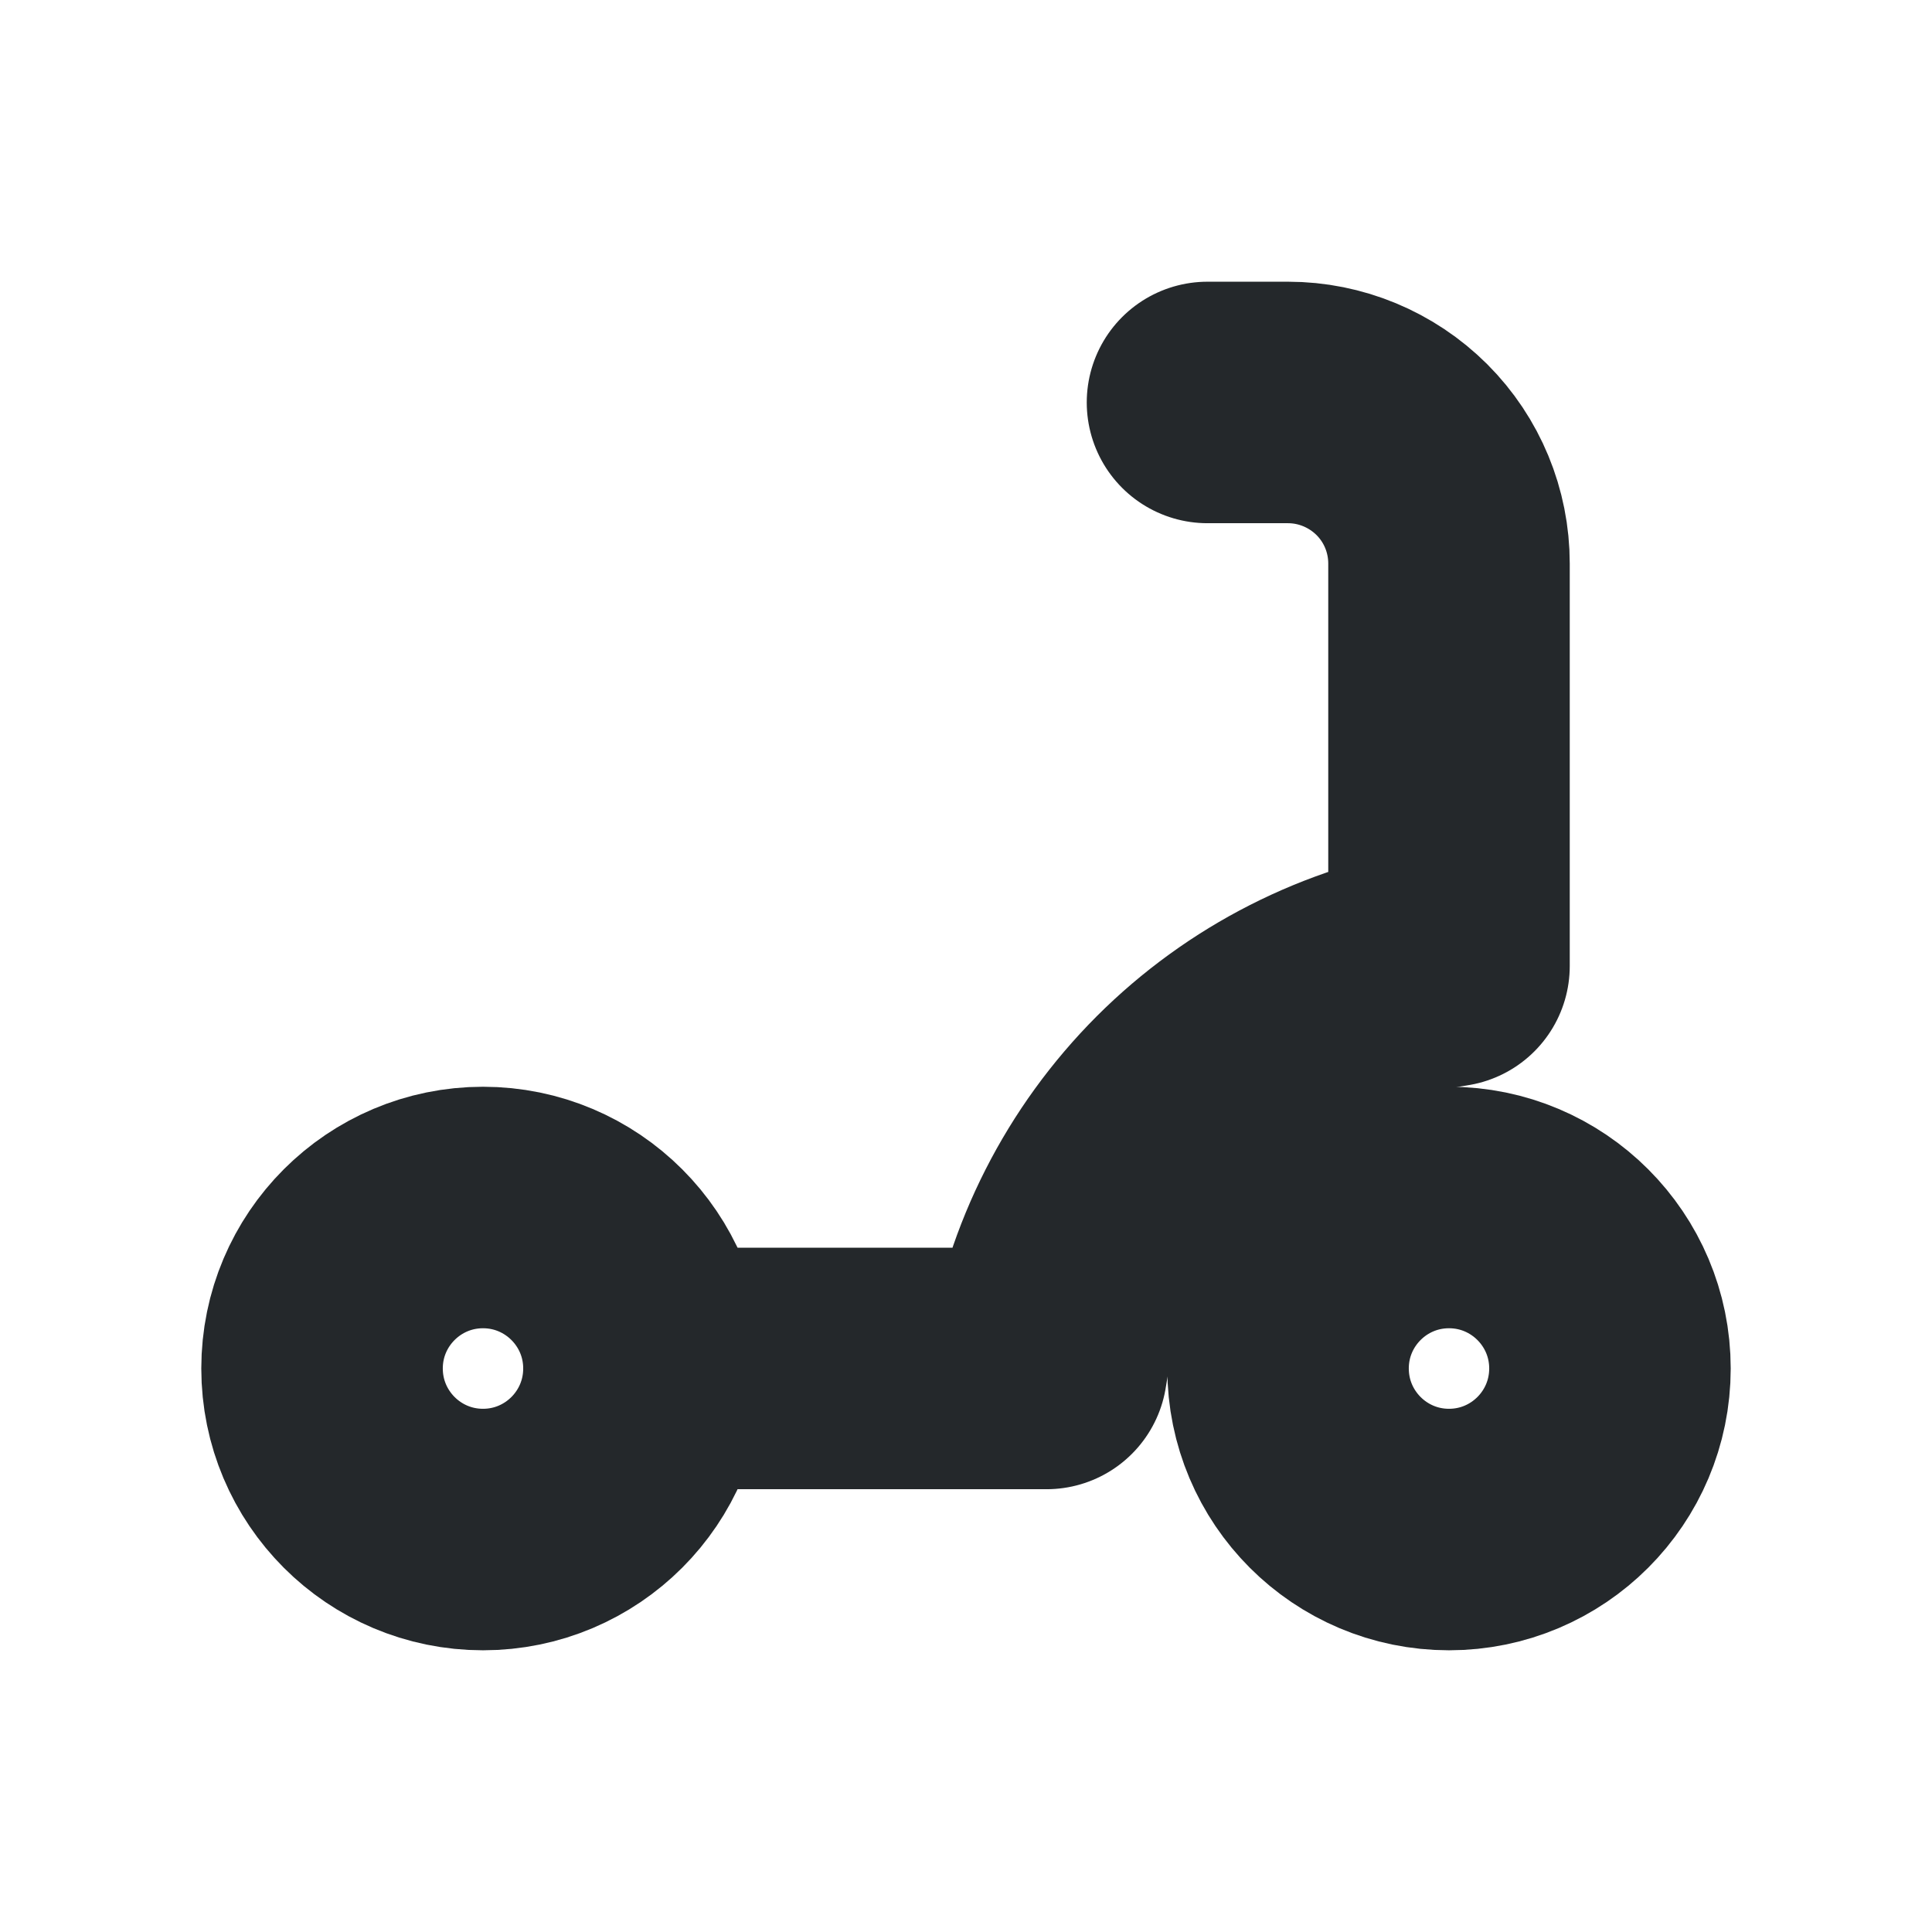
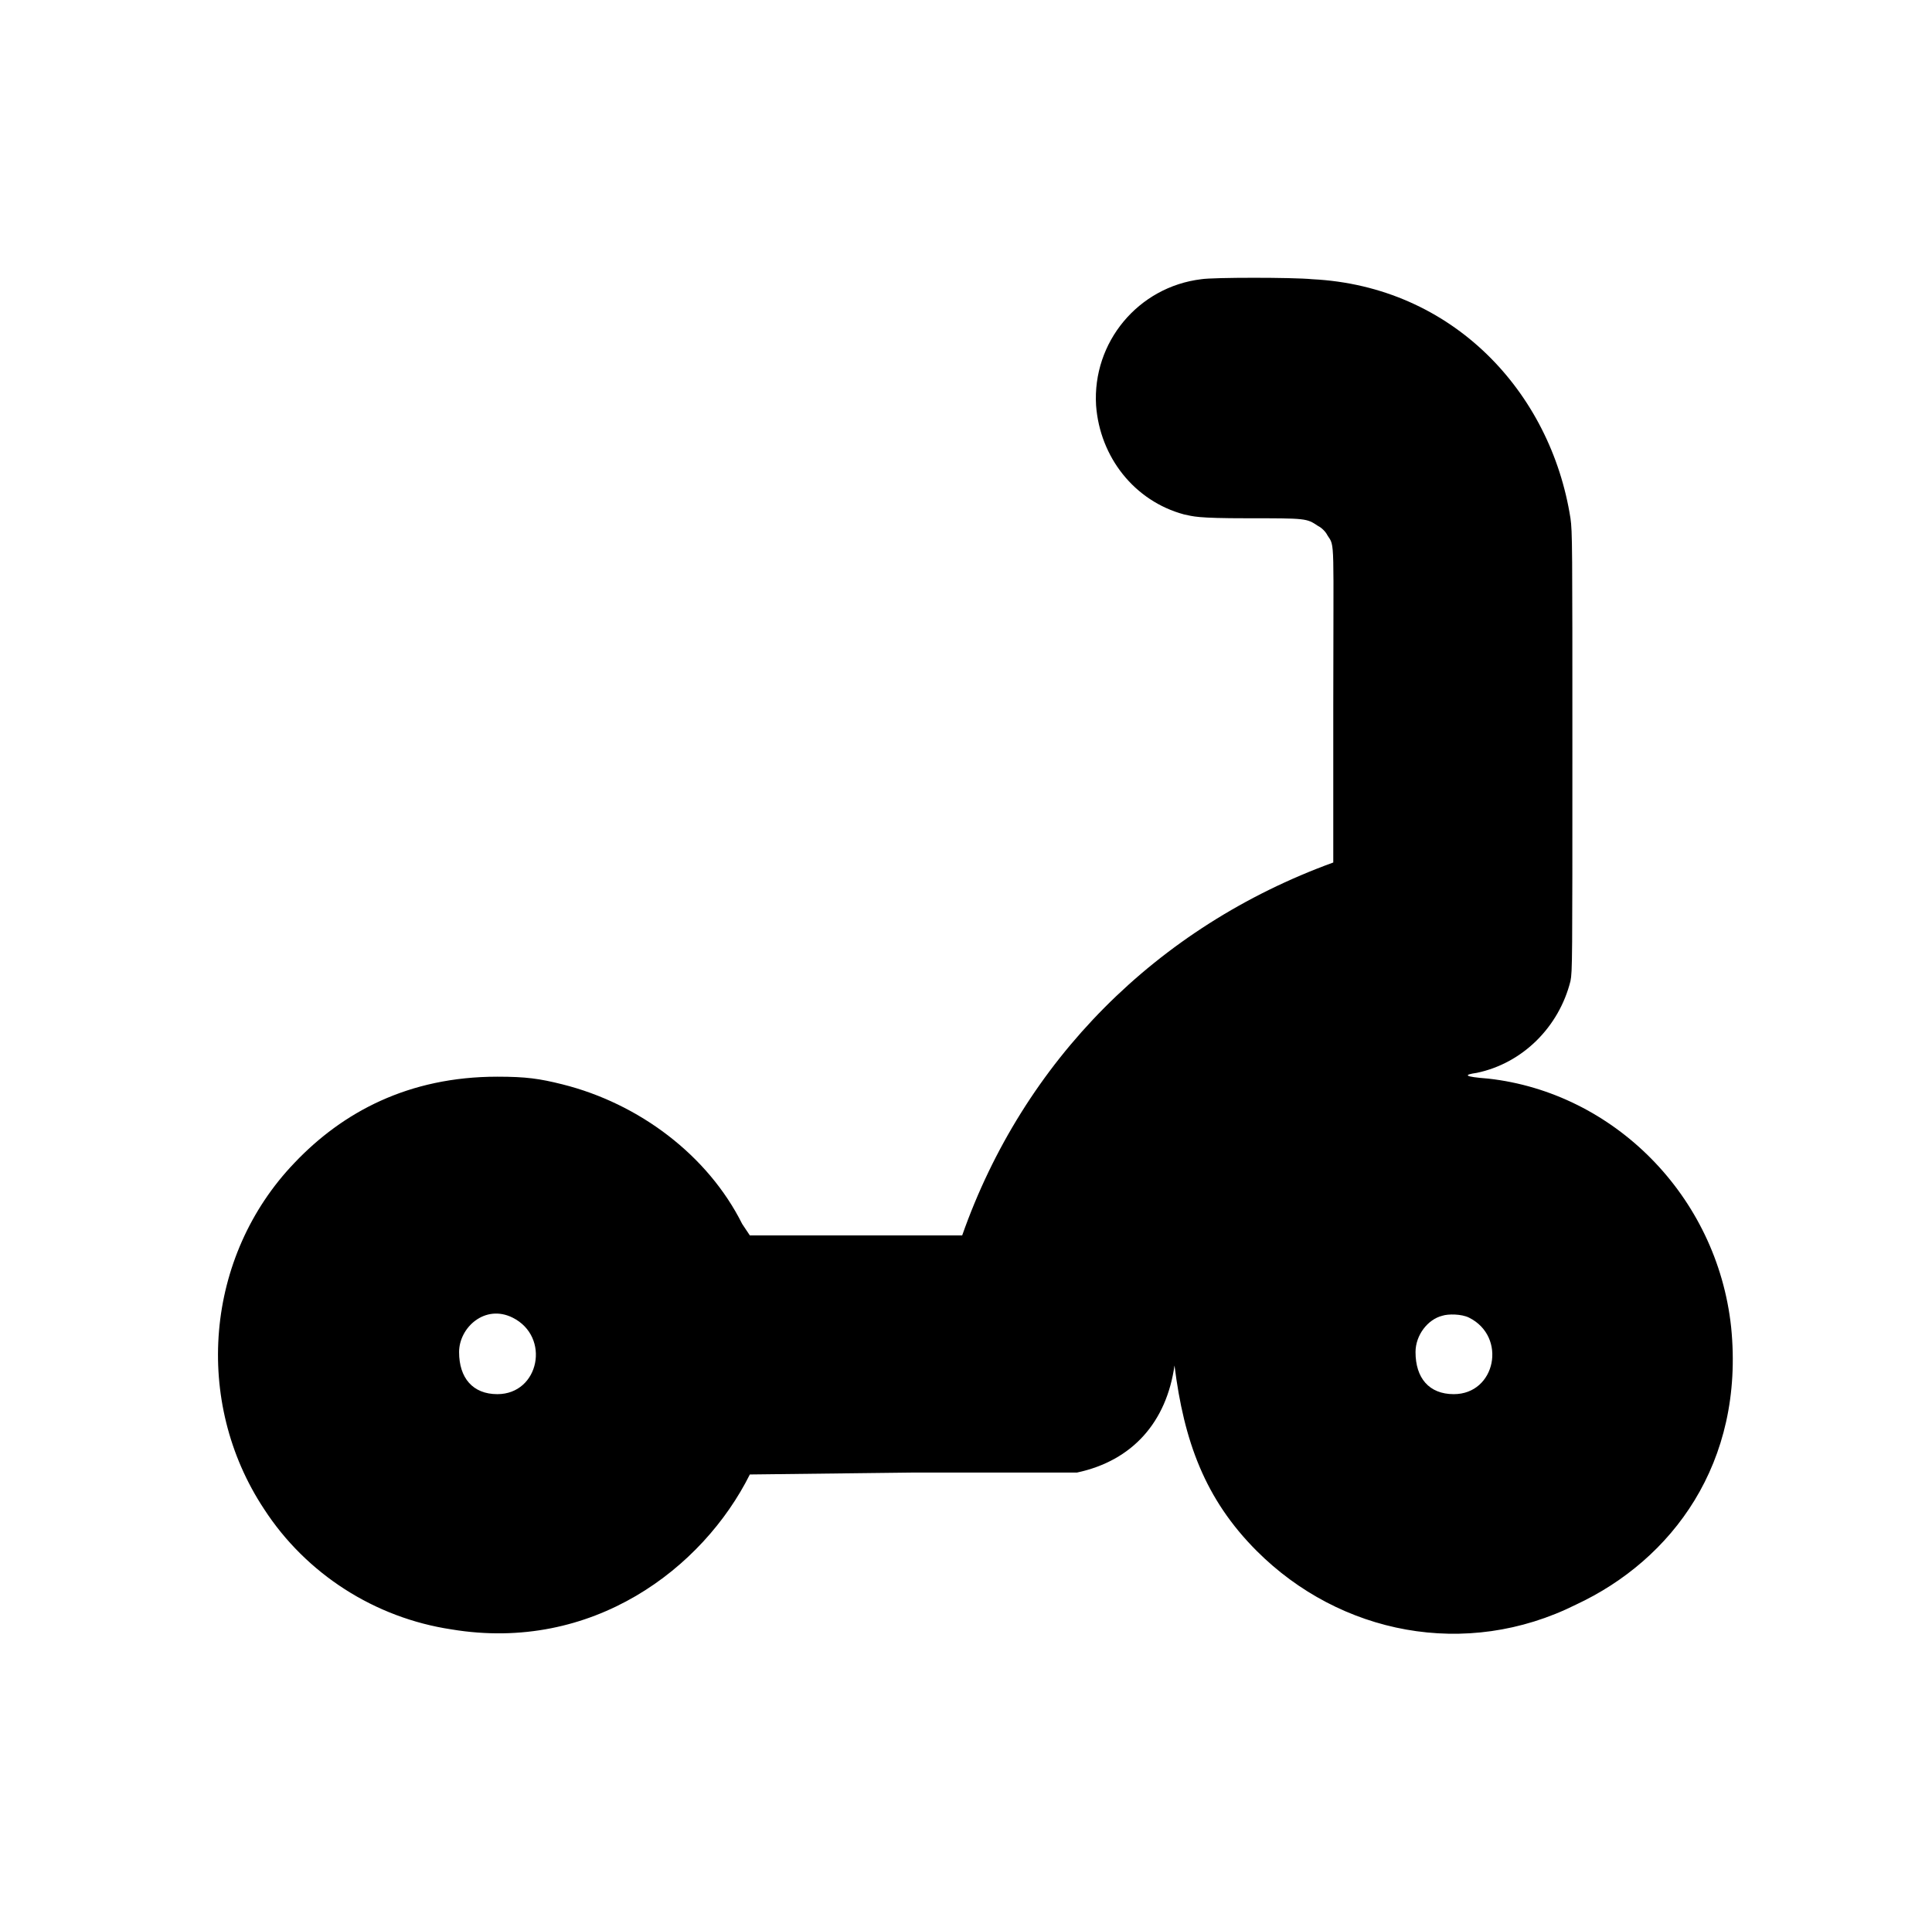
- <svg xmlns="http://www.w3.org/2000/svg" width="16" height="16" viewBox="0 0 16 16" fill="none">
-   <path d="M12 12.667C12.736 12.667 13.333 12.07 13.333 11.333C13.333 10.597 12.736 10 12 10C11.264 10 10.667 10.597 10.667 11.333C10.667 12.07 11.264 12.667 12 12.667Z" stroke="#24282B" stroke-width="2" stroke-linecap="round" stroke-linejoin="round" />
-   <path d="M4 12.667C4.736 12.667 5.333 12.07 5.333 11.333C5.333 10.597 4.736 10 4 10C3.264 10 2.667 10.597 2.667 11.333C2.667 12.07 3.264 12.667 4 12.667Z" stroke="#24282B" stroke-width="2" stroke-linecap="round" stroke-linejoin="round" />
-   <path d="M5.333 11.333H8.667C8.798 10.496 9.191 9.723 9.79 9.123C10.389 8.524 11.163 8.131 12 8V4.667C12 4.313 11.86 3.974 11.61 3.724C11.359 3.474 11.02 3.333 10.667 3.333H10" stroke="#24282B" stroke-width="2" stroke-linecap="round" stroke-linejoin="round" />
+ <svg xmlns="http://www.w3.org/2000/svg" version="1.1" viewBox="-10 0 1010 1000">
+   <g transform="matrix(1 0 0 -1 0 800)">
+     <path fill="currentColor" d="M493 154c32.056 91.182 101.609 161.407 194 195v81c0 89 1 84 -3 90c-1 2 -3 4 -5 5c-6 4 -6 4 -37 4c-27 0 -28 1 -33 2c-26 7 -44 30 -46 57c-2 33 22 62 55 66c6 1 48 1 58 0c73.488 -3.674 124.695 -59.051 135 -125c1 -7 1 -14 1 -122c0 -110 0 -115 -1 -120 c-6 -24 -25 -43 -49 -48c-7 -1 -7 -2 6 -3c65.338 -7.26 119.611 -61.039 127 -130c7.12 -71.196 -31.05 -121.69 -81 -145c-57.731 -28.865 -123.607 -15.393 -167 28c-27.154 27.154 -38.07 57.561 -43 97c-4.16 -29.412 -21.784 -49.779 -51 -56 h-86l-85 -1c-24.541 -49.083 -82.301 -93.283 -156 -81c-40 6 -76 29 -98 63c-37 56 -31 132 16 181c25.061 26.38 59.468 45 106 45c15 0 22 -1 34 -4c40 -10 76 -37 94 -73l4 -6h111zM230 93c0 -13.485 7.121 -22 20 -22c21.951 0 27.961 30.02 8 40 c-14.436 7.218 -28 -5.141 -28 -18zM744 112c-7.652 -1.913 -14 -10.182 -14 -19c0 -13.537 7.05 -22 20 -22c21.951 0 27.961 30.02 8 40c-4 2 -11 2 -14 1z" />
+   </g>
</svg>
